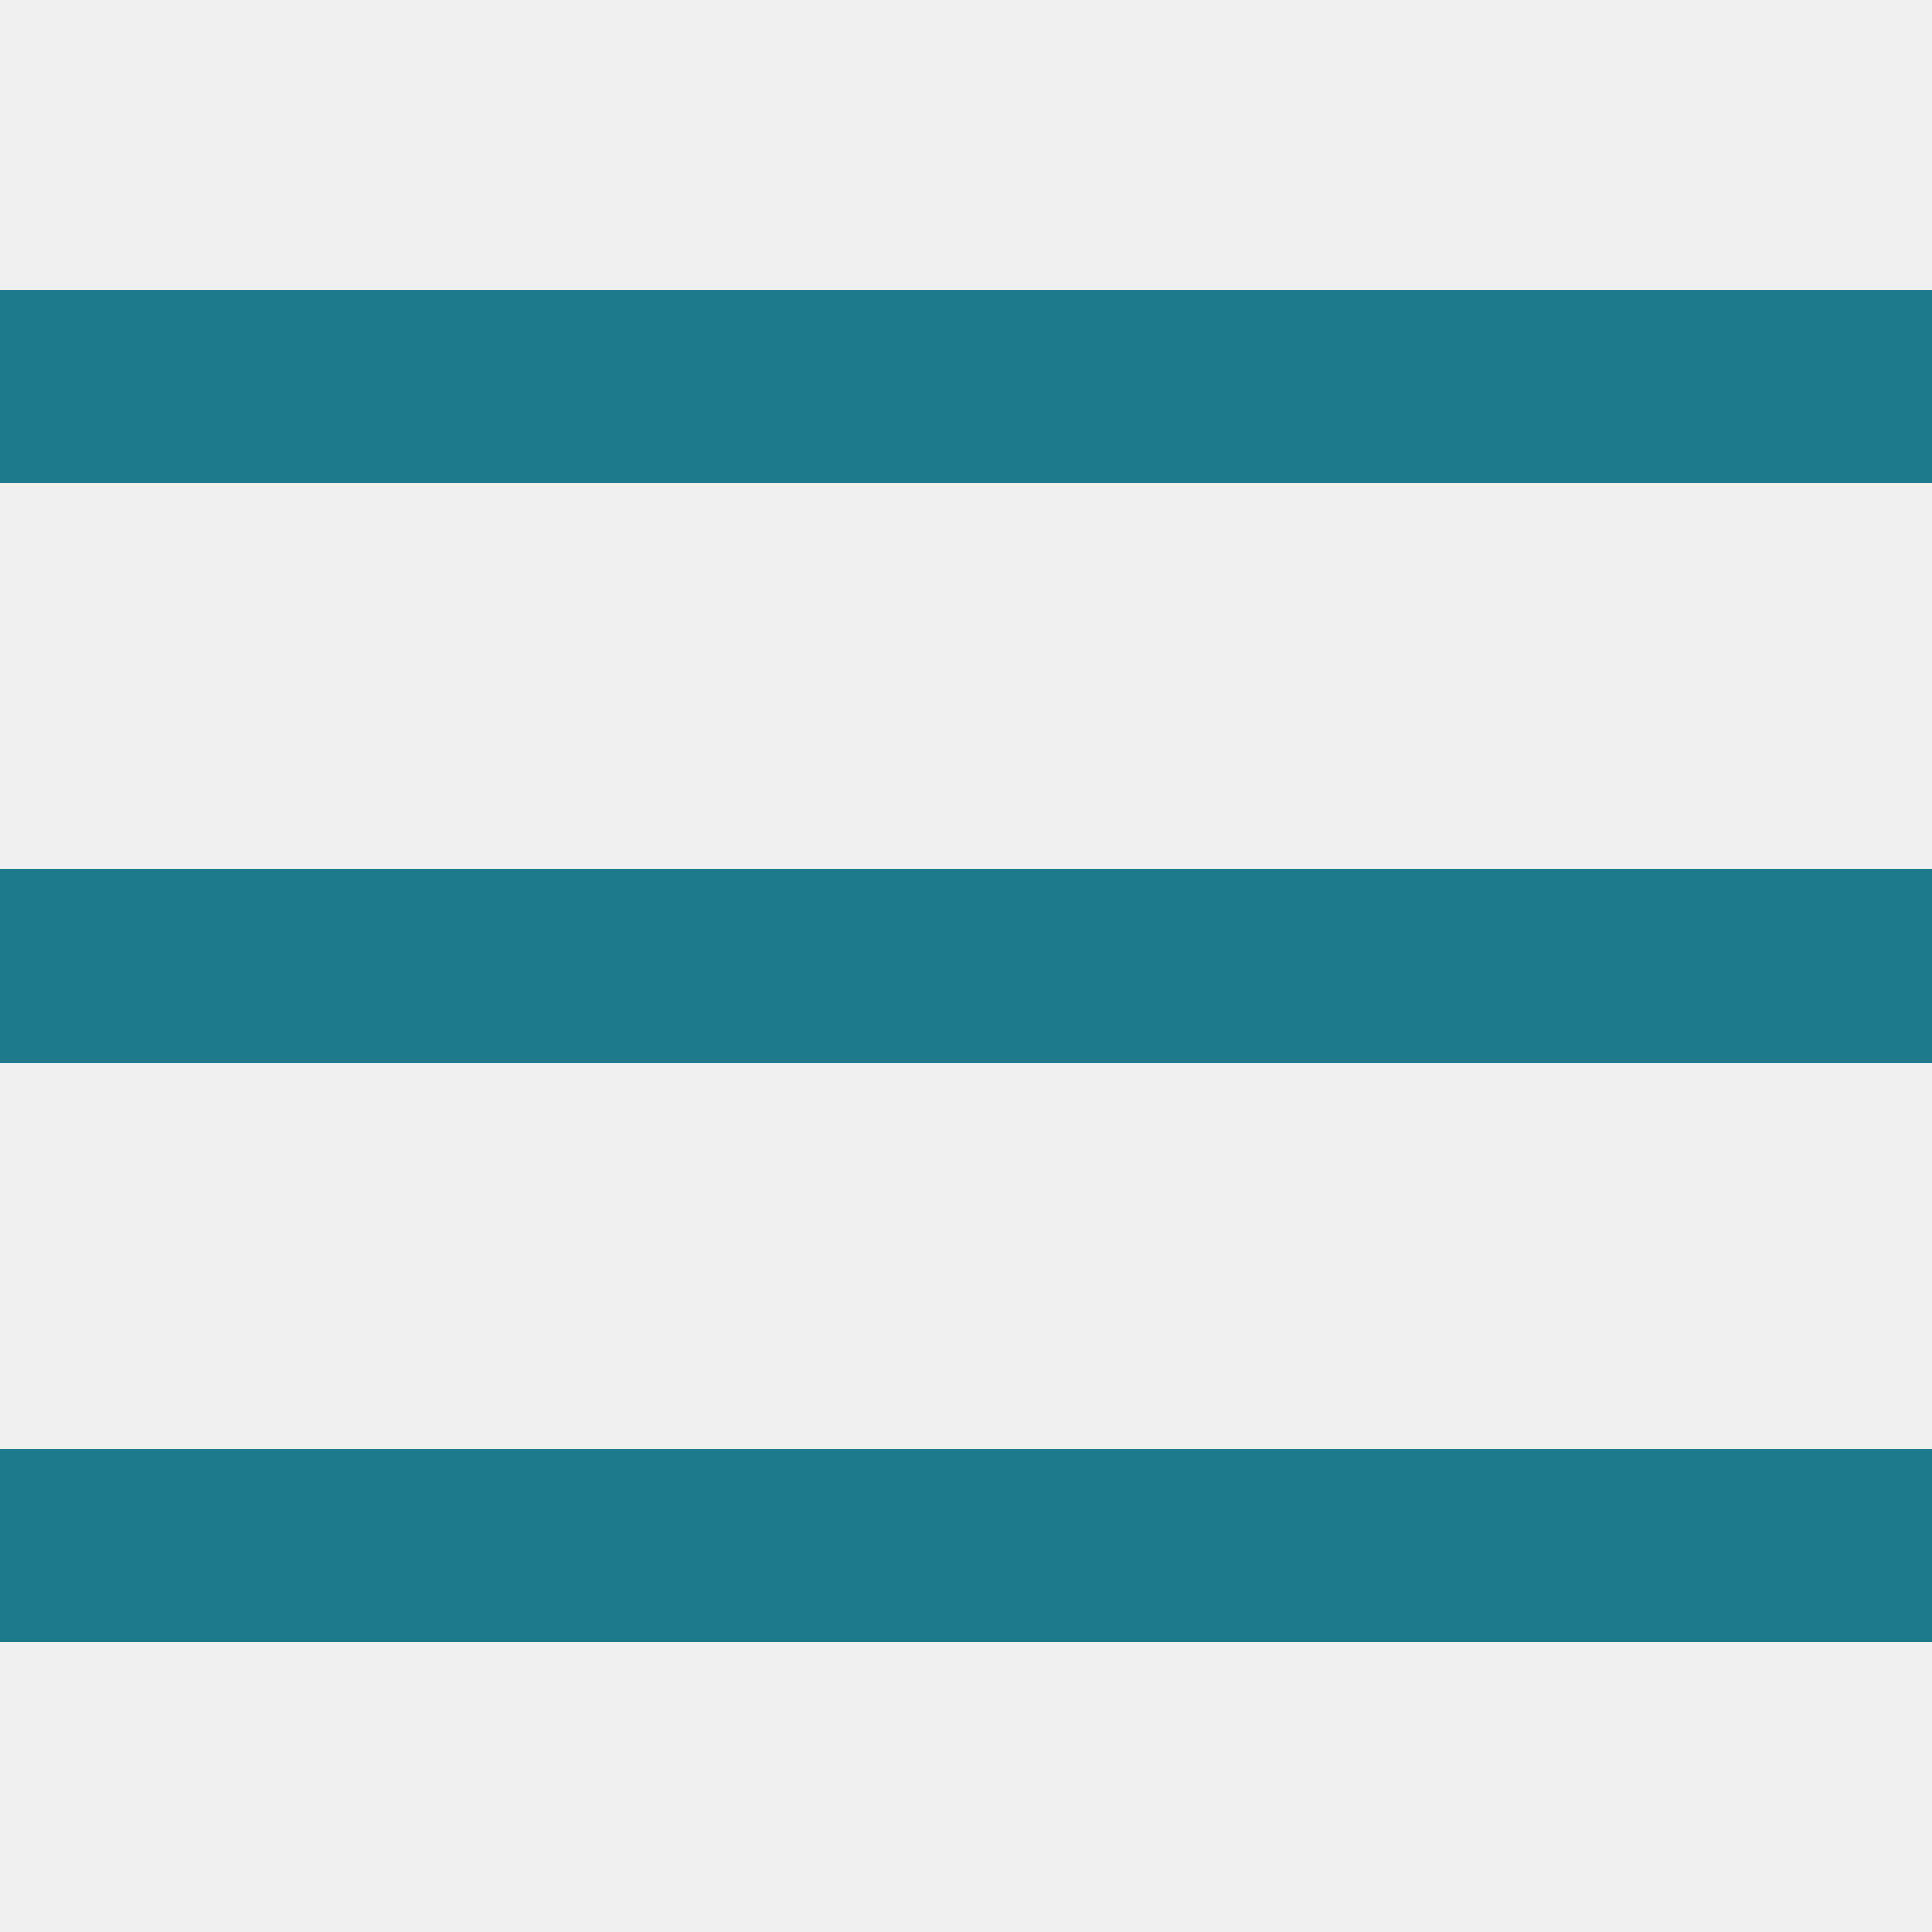
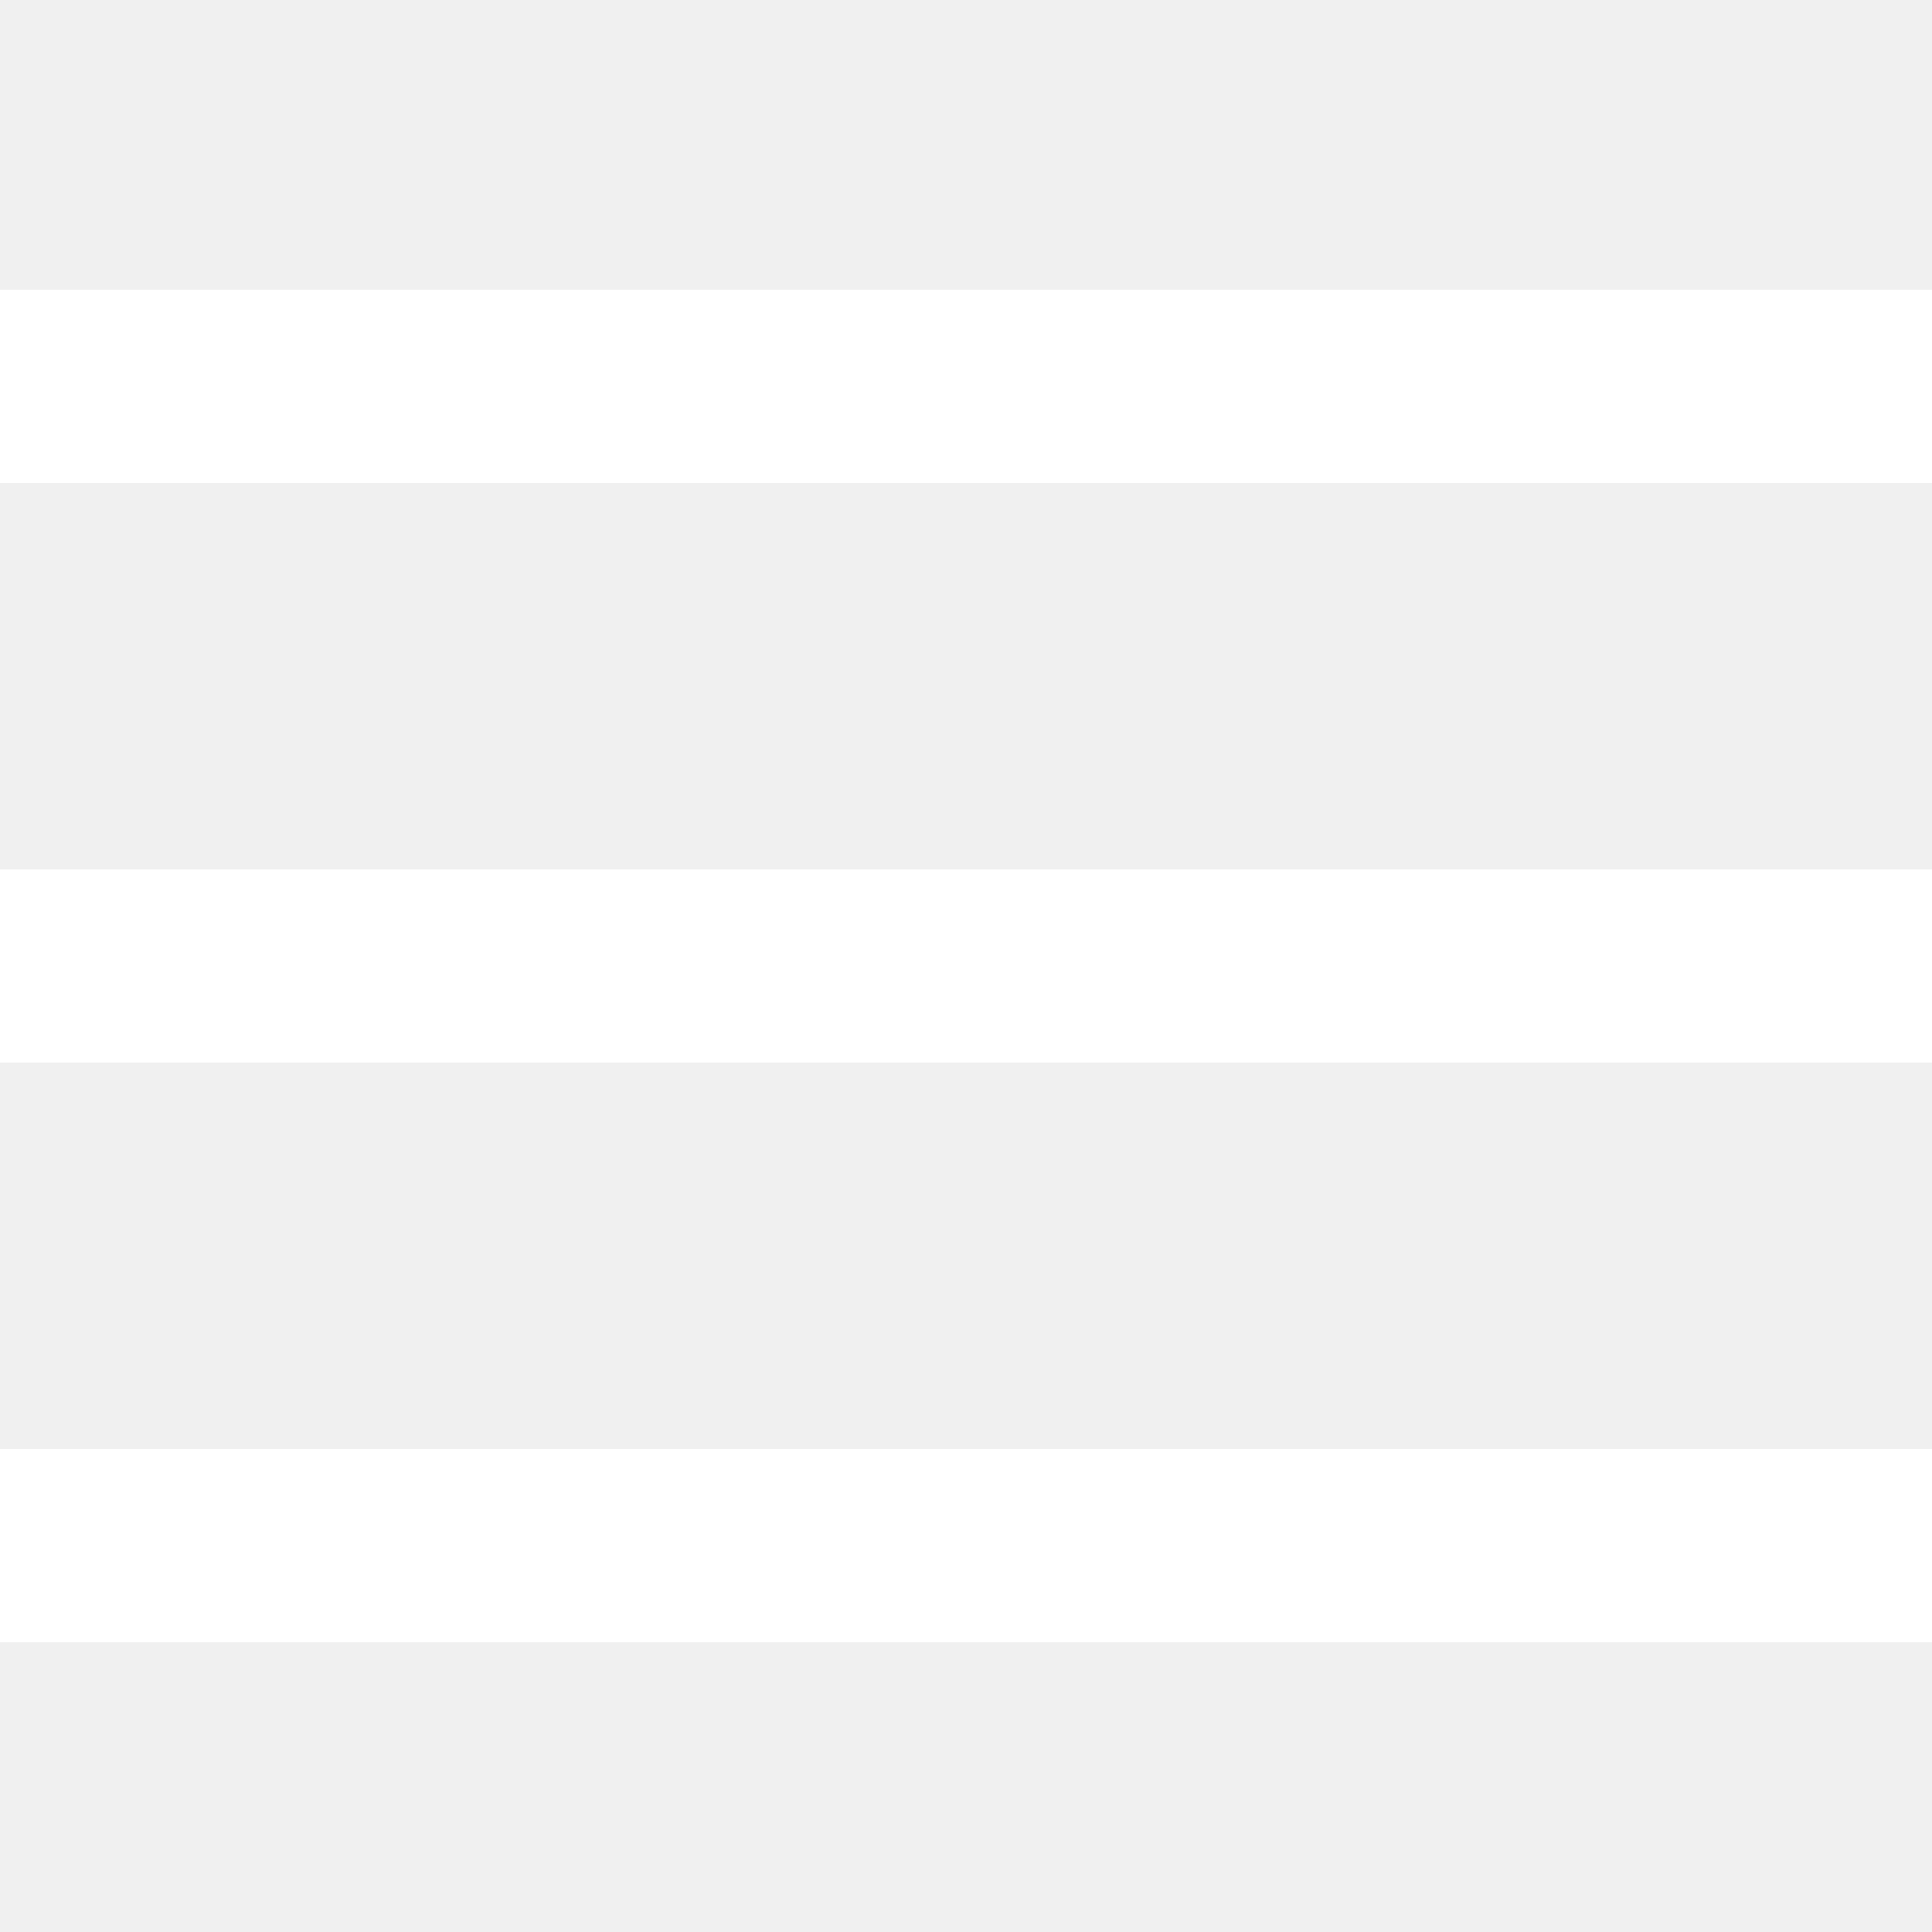
<svg xmlns="http://www.w3.org/2000/svg" viewBox="0 0 50 50" version="1.1" width="100px" height="100px">
  <g id="surface1">
-     <path fill="#1d7a8c" style=" " d="M 0 7.5 L 0 12.5 L 50 12.5 L 50 7.5 Z M 0 22.5 L 0 27.5 L 50 27.5 L 50 22.5 Z M 0 37.5 L 0 42.5 L 50 42.5 L 50 37.5 Z " />
+     <path fill="#ffffff" style=" " d="M 0 7.5 L 0 12.5 L 50 12.5 L 50 7.5 Z M 0 22.5 L 0 27.5 L 50 27.5 L 50 22.5 Z M 0 37.5 L 0 42.5 L 50 42.5 L 50 37.5 Z " />
  </g>
</svg>
